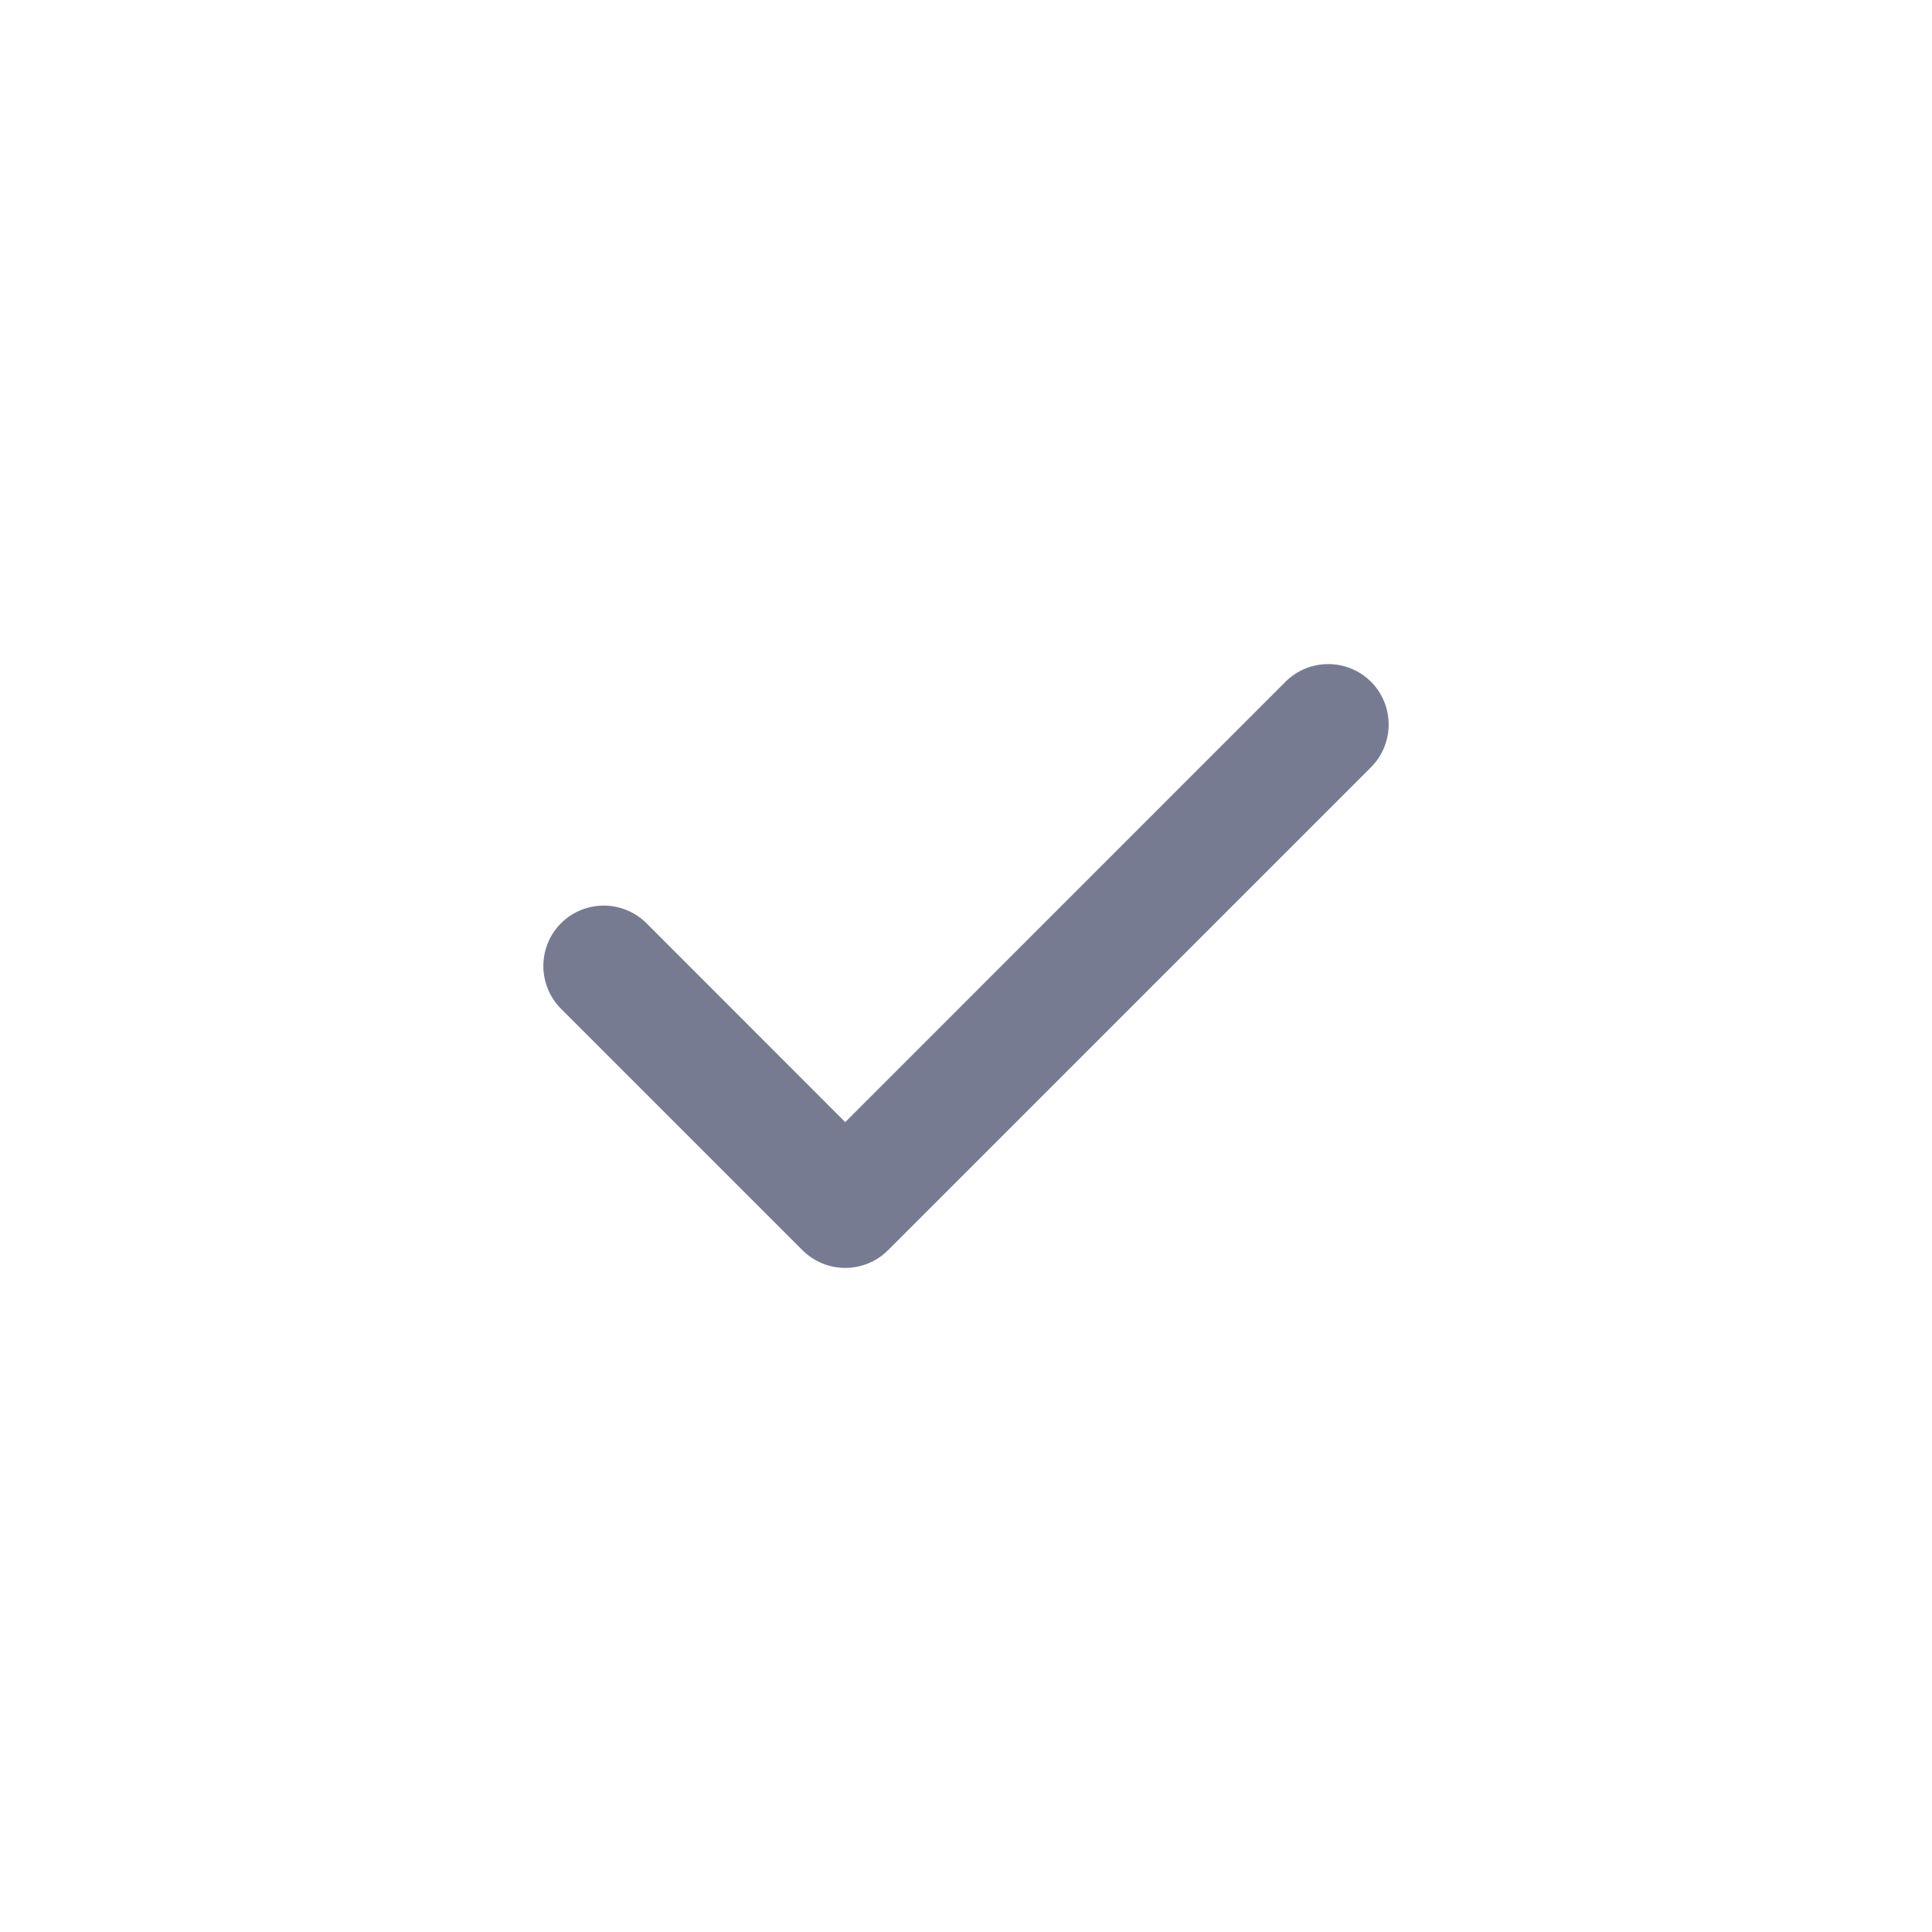
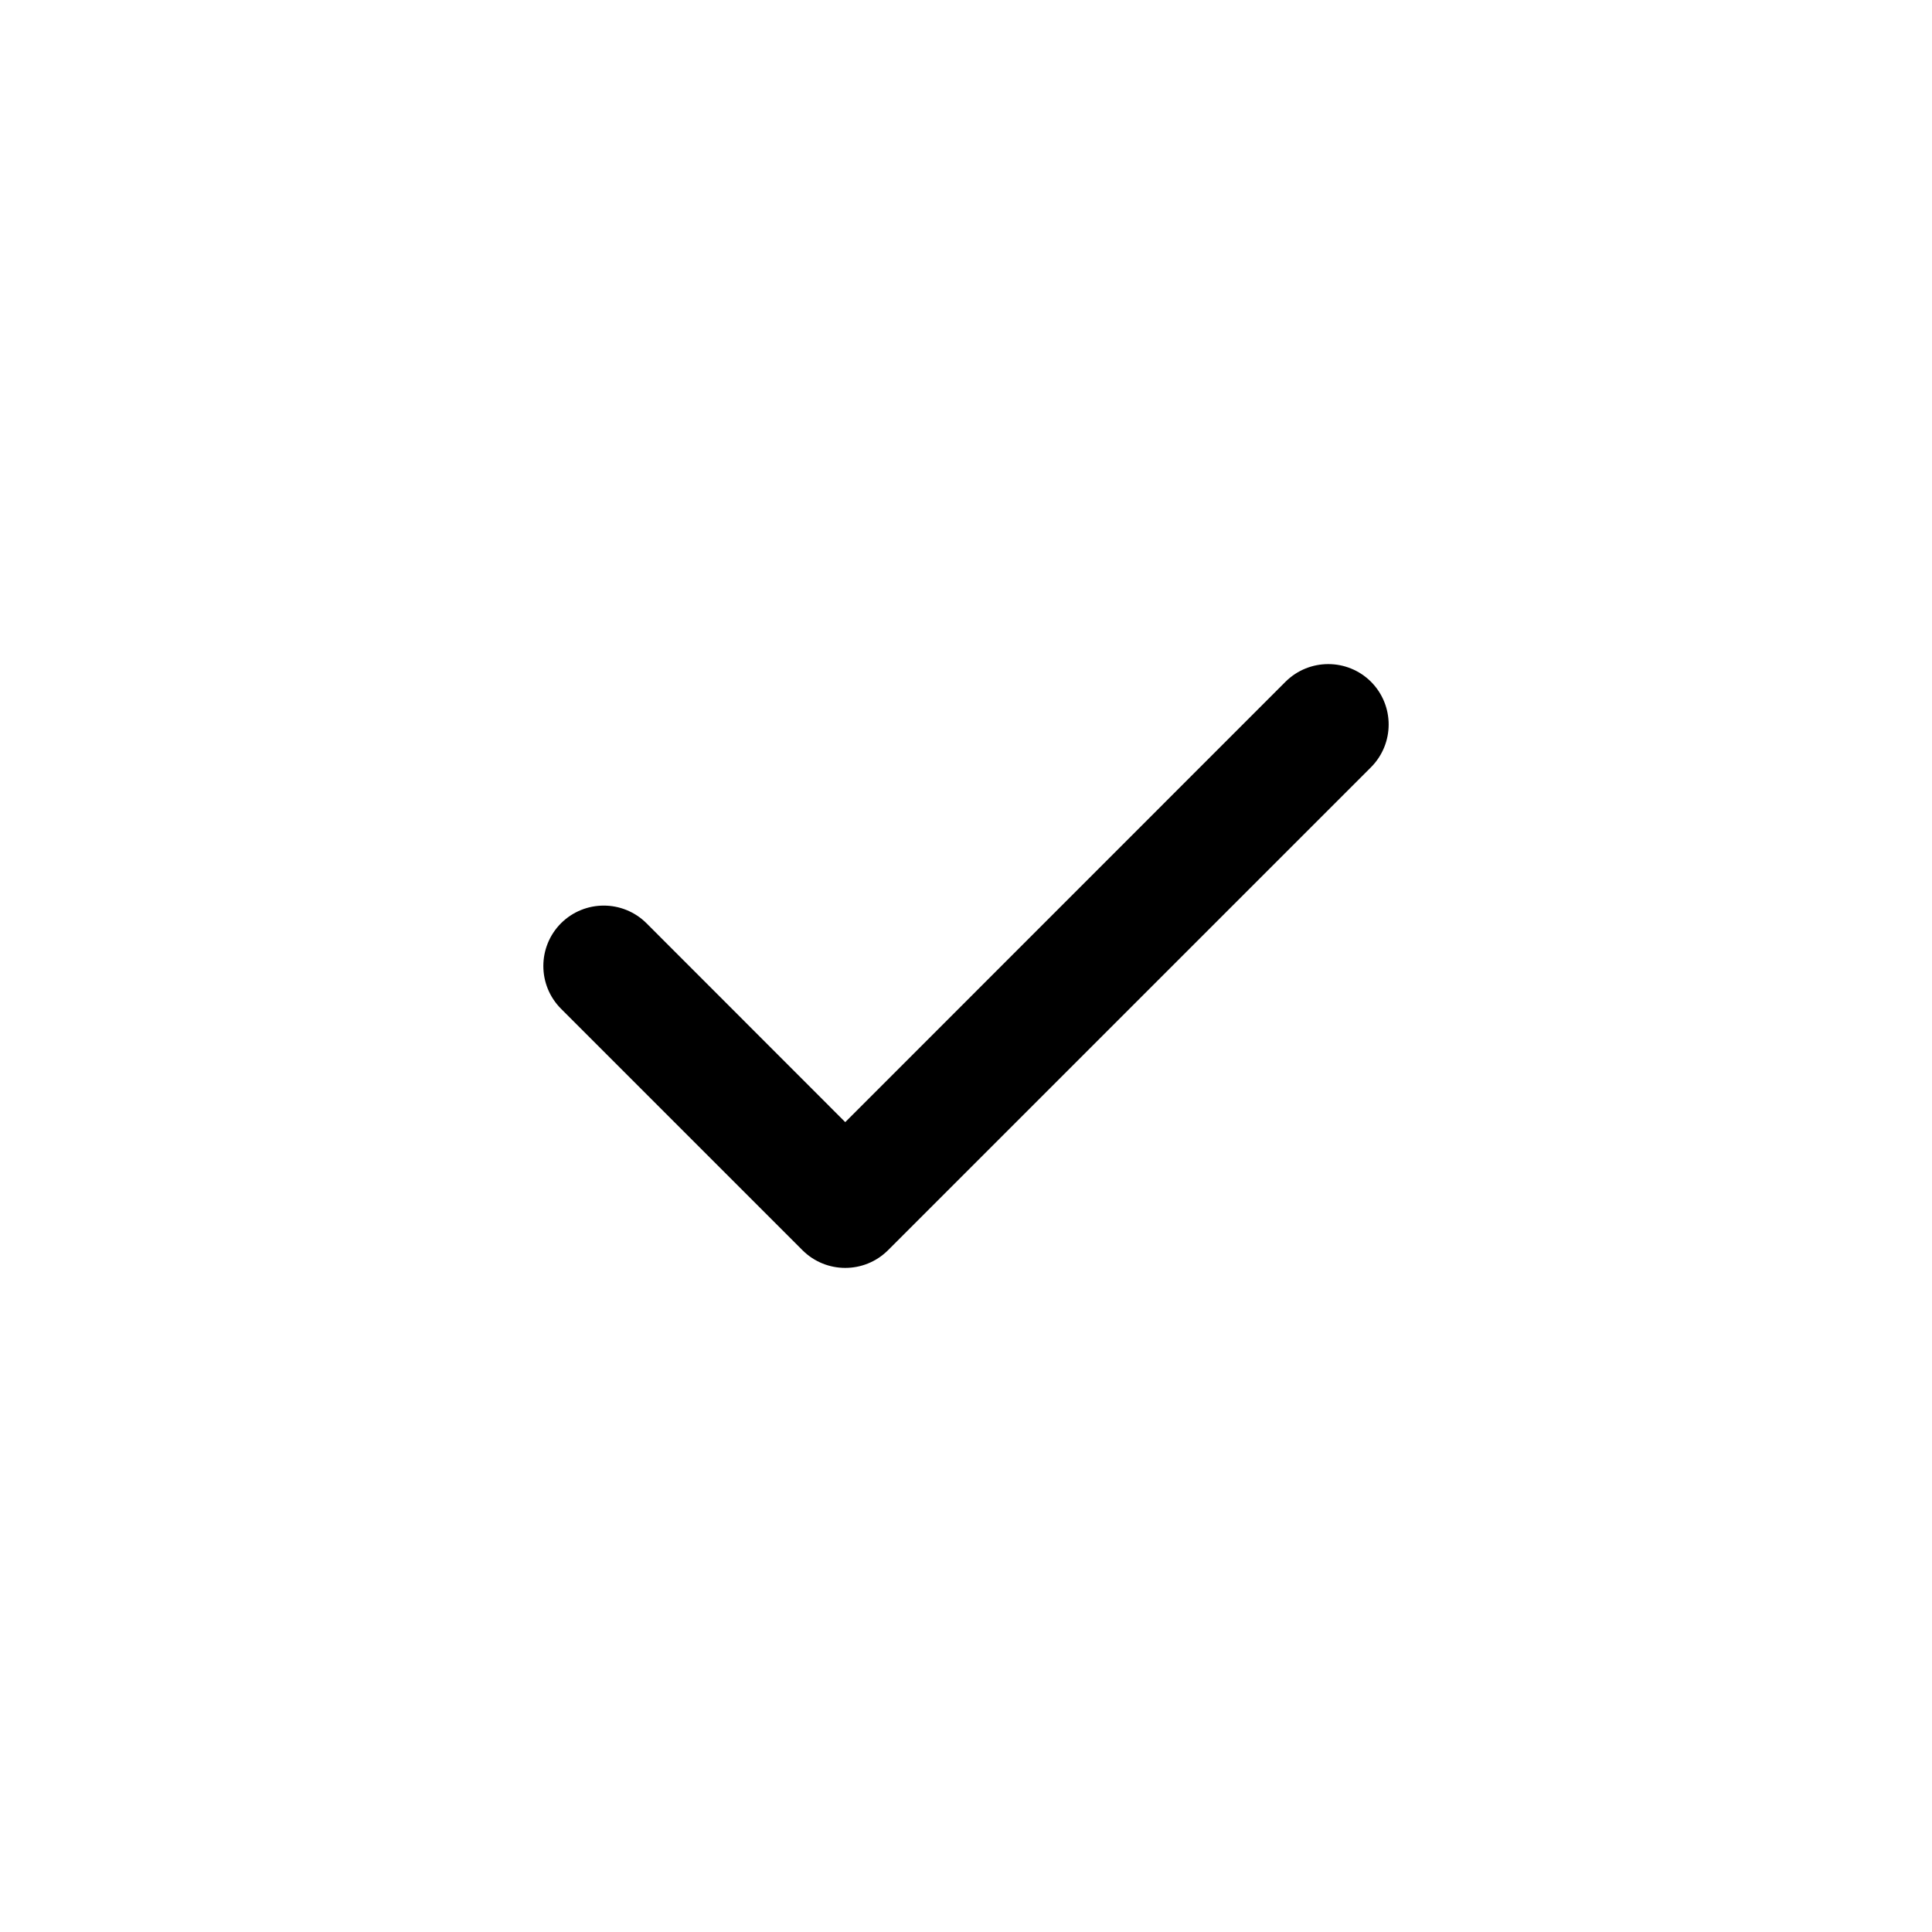
<svg xmlns="http://www.w3.org/2000/svg" width="16" height="16" viewBox="0 0 16 16" fill="none">
-   <path fill-rule="evenodd" clip-rule="evenodd" d="M11.354 5.646C11.549 5.842 11.549 6.158 11.354 6.354L7.354 10.354C7.158 10.549 6.842 10.549 6.646 10.354L4.646 8.354C4.451 8.158 4.451 7.842 4.646 7.646C4.842 7.451 5.158 7.451 5.354 7.646L7 9.293L10.646 5.646C10.842 5.451 11.158 5.451 11.354 5.646Z" fill="#777B92" />
+   <path fill-rule="evenodd" clip-rule="evenodd" d="M11.354 5.646C11.549 5.842 11.549 6.158 11.354 6.354L7.354 10.354C7.158 10.549 6.842 10.549 6.646 10.354L4.646 8.354C4.451 8.158 4.451 7.842 4.646 7.646C4.842 7.451 5.158 7.451 5.354 7.646L7 9.293L10.646 5.646C10.842 5.451 11.158 5.451 11.354 5.646Z" fill="currentColor" />
</svg>
